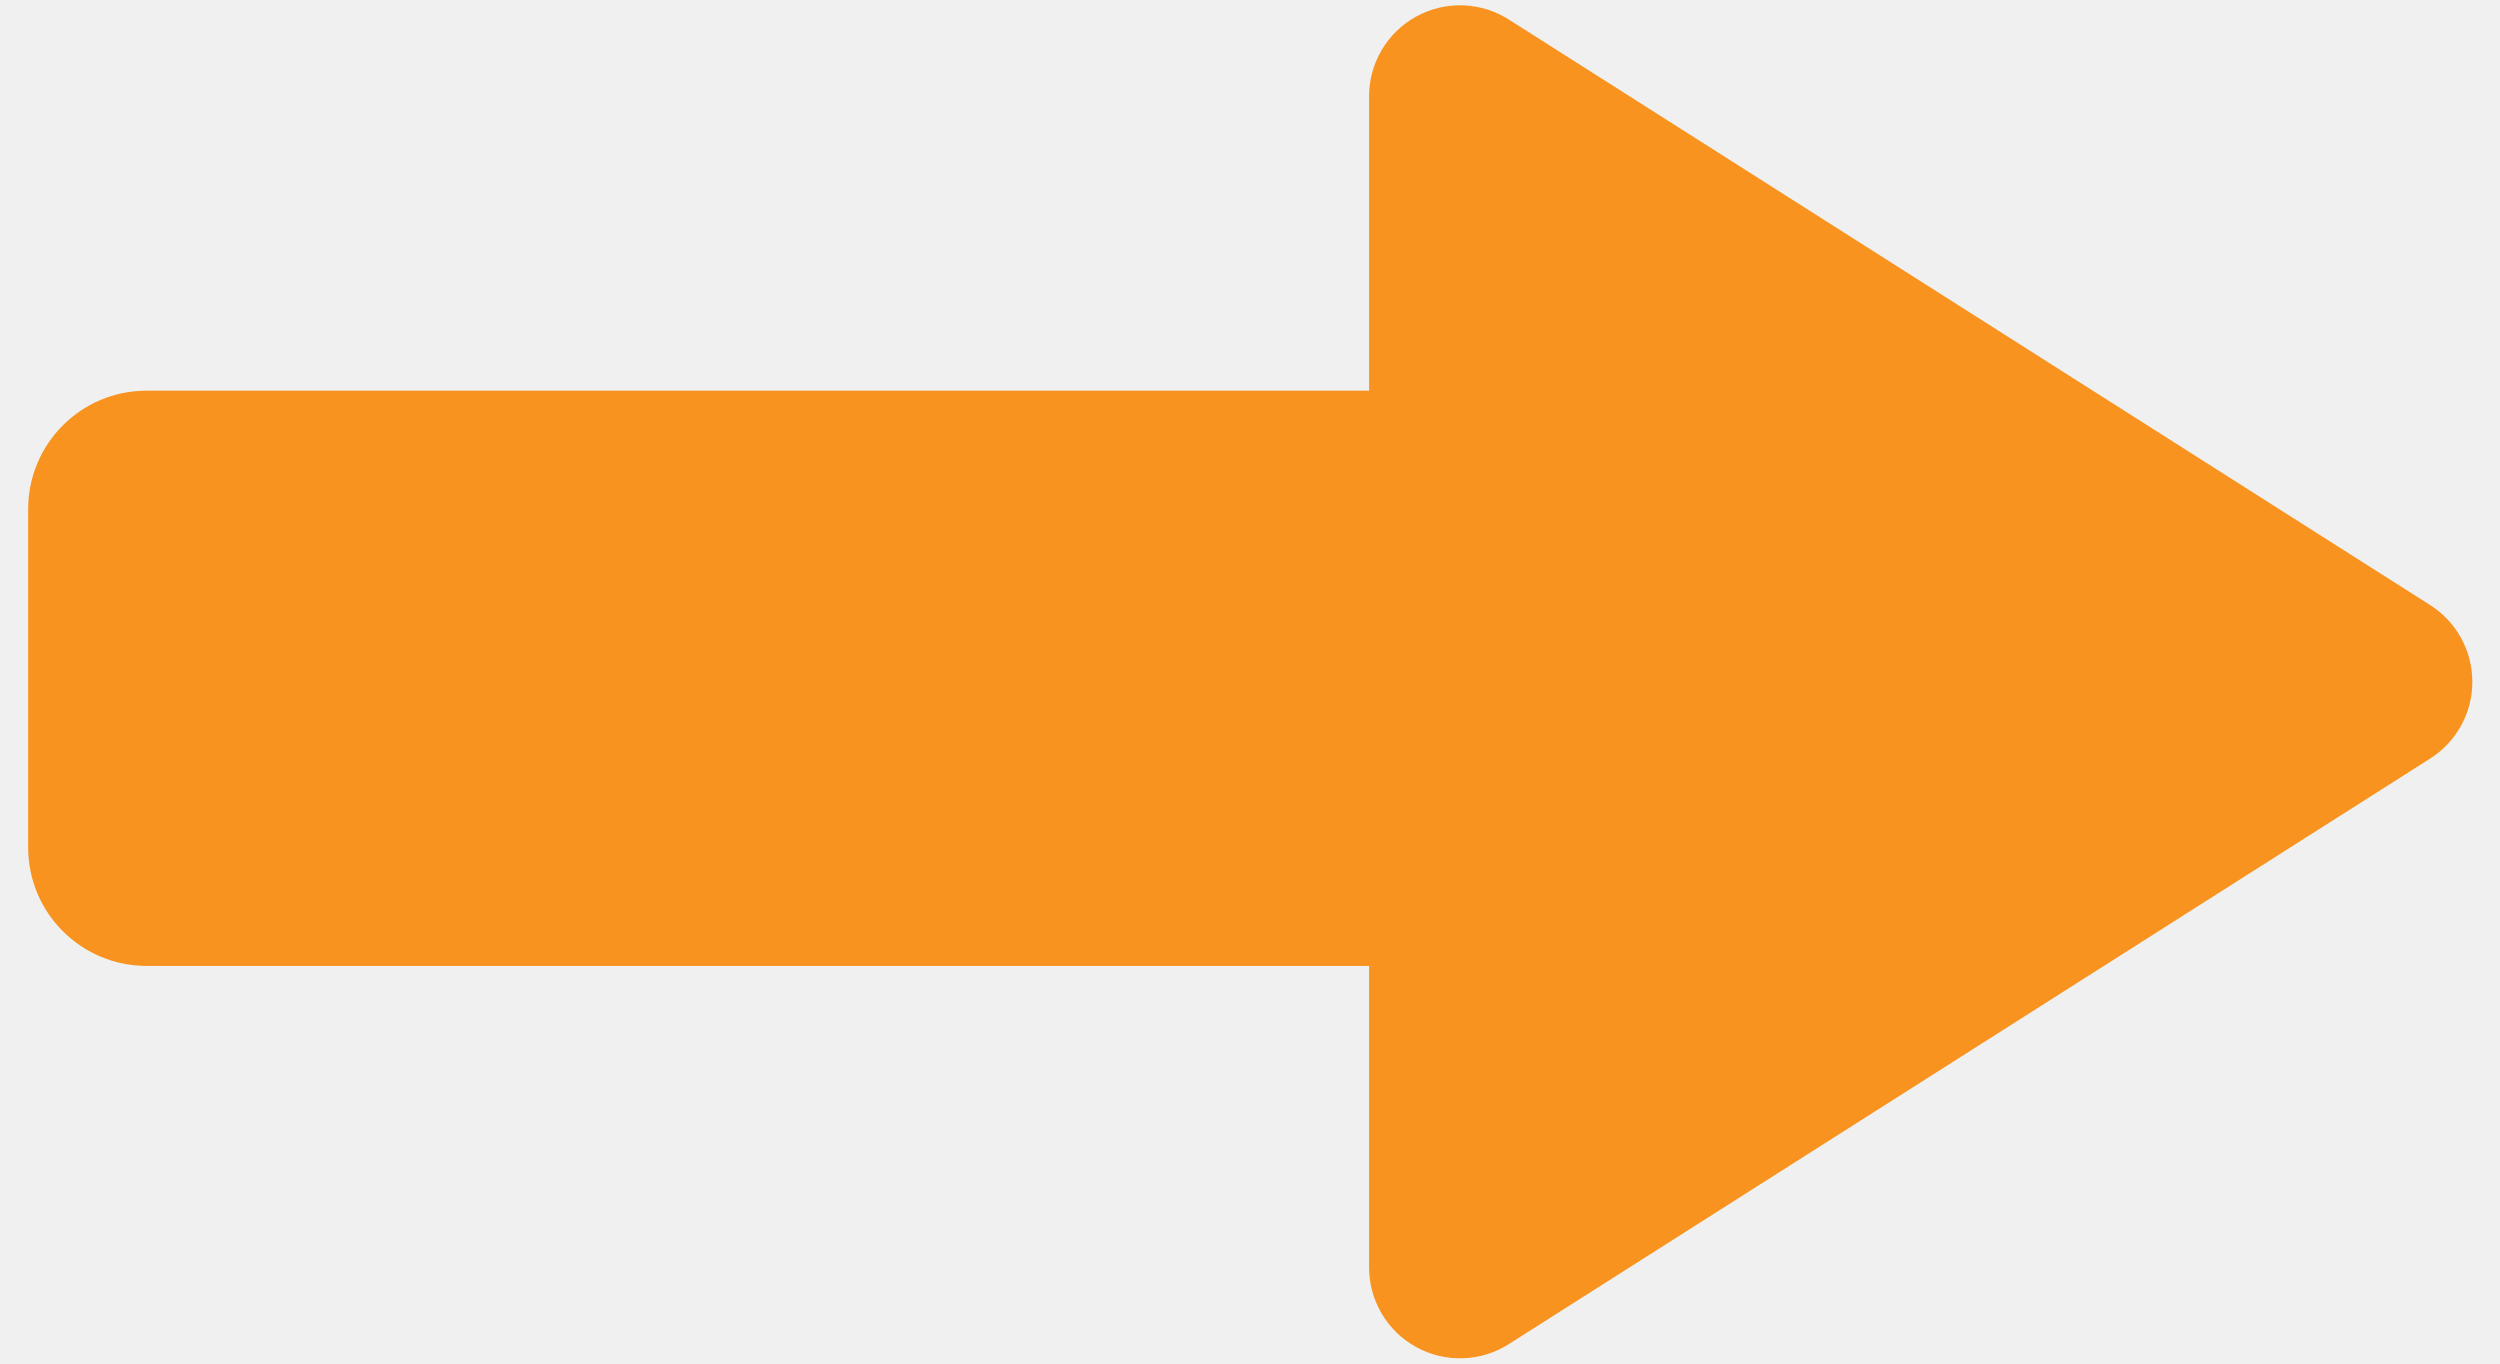
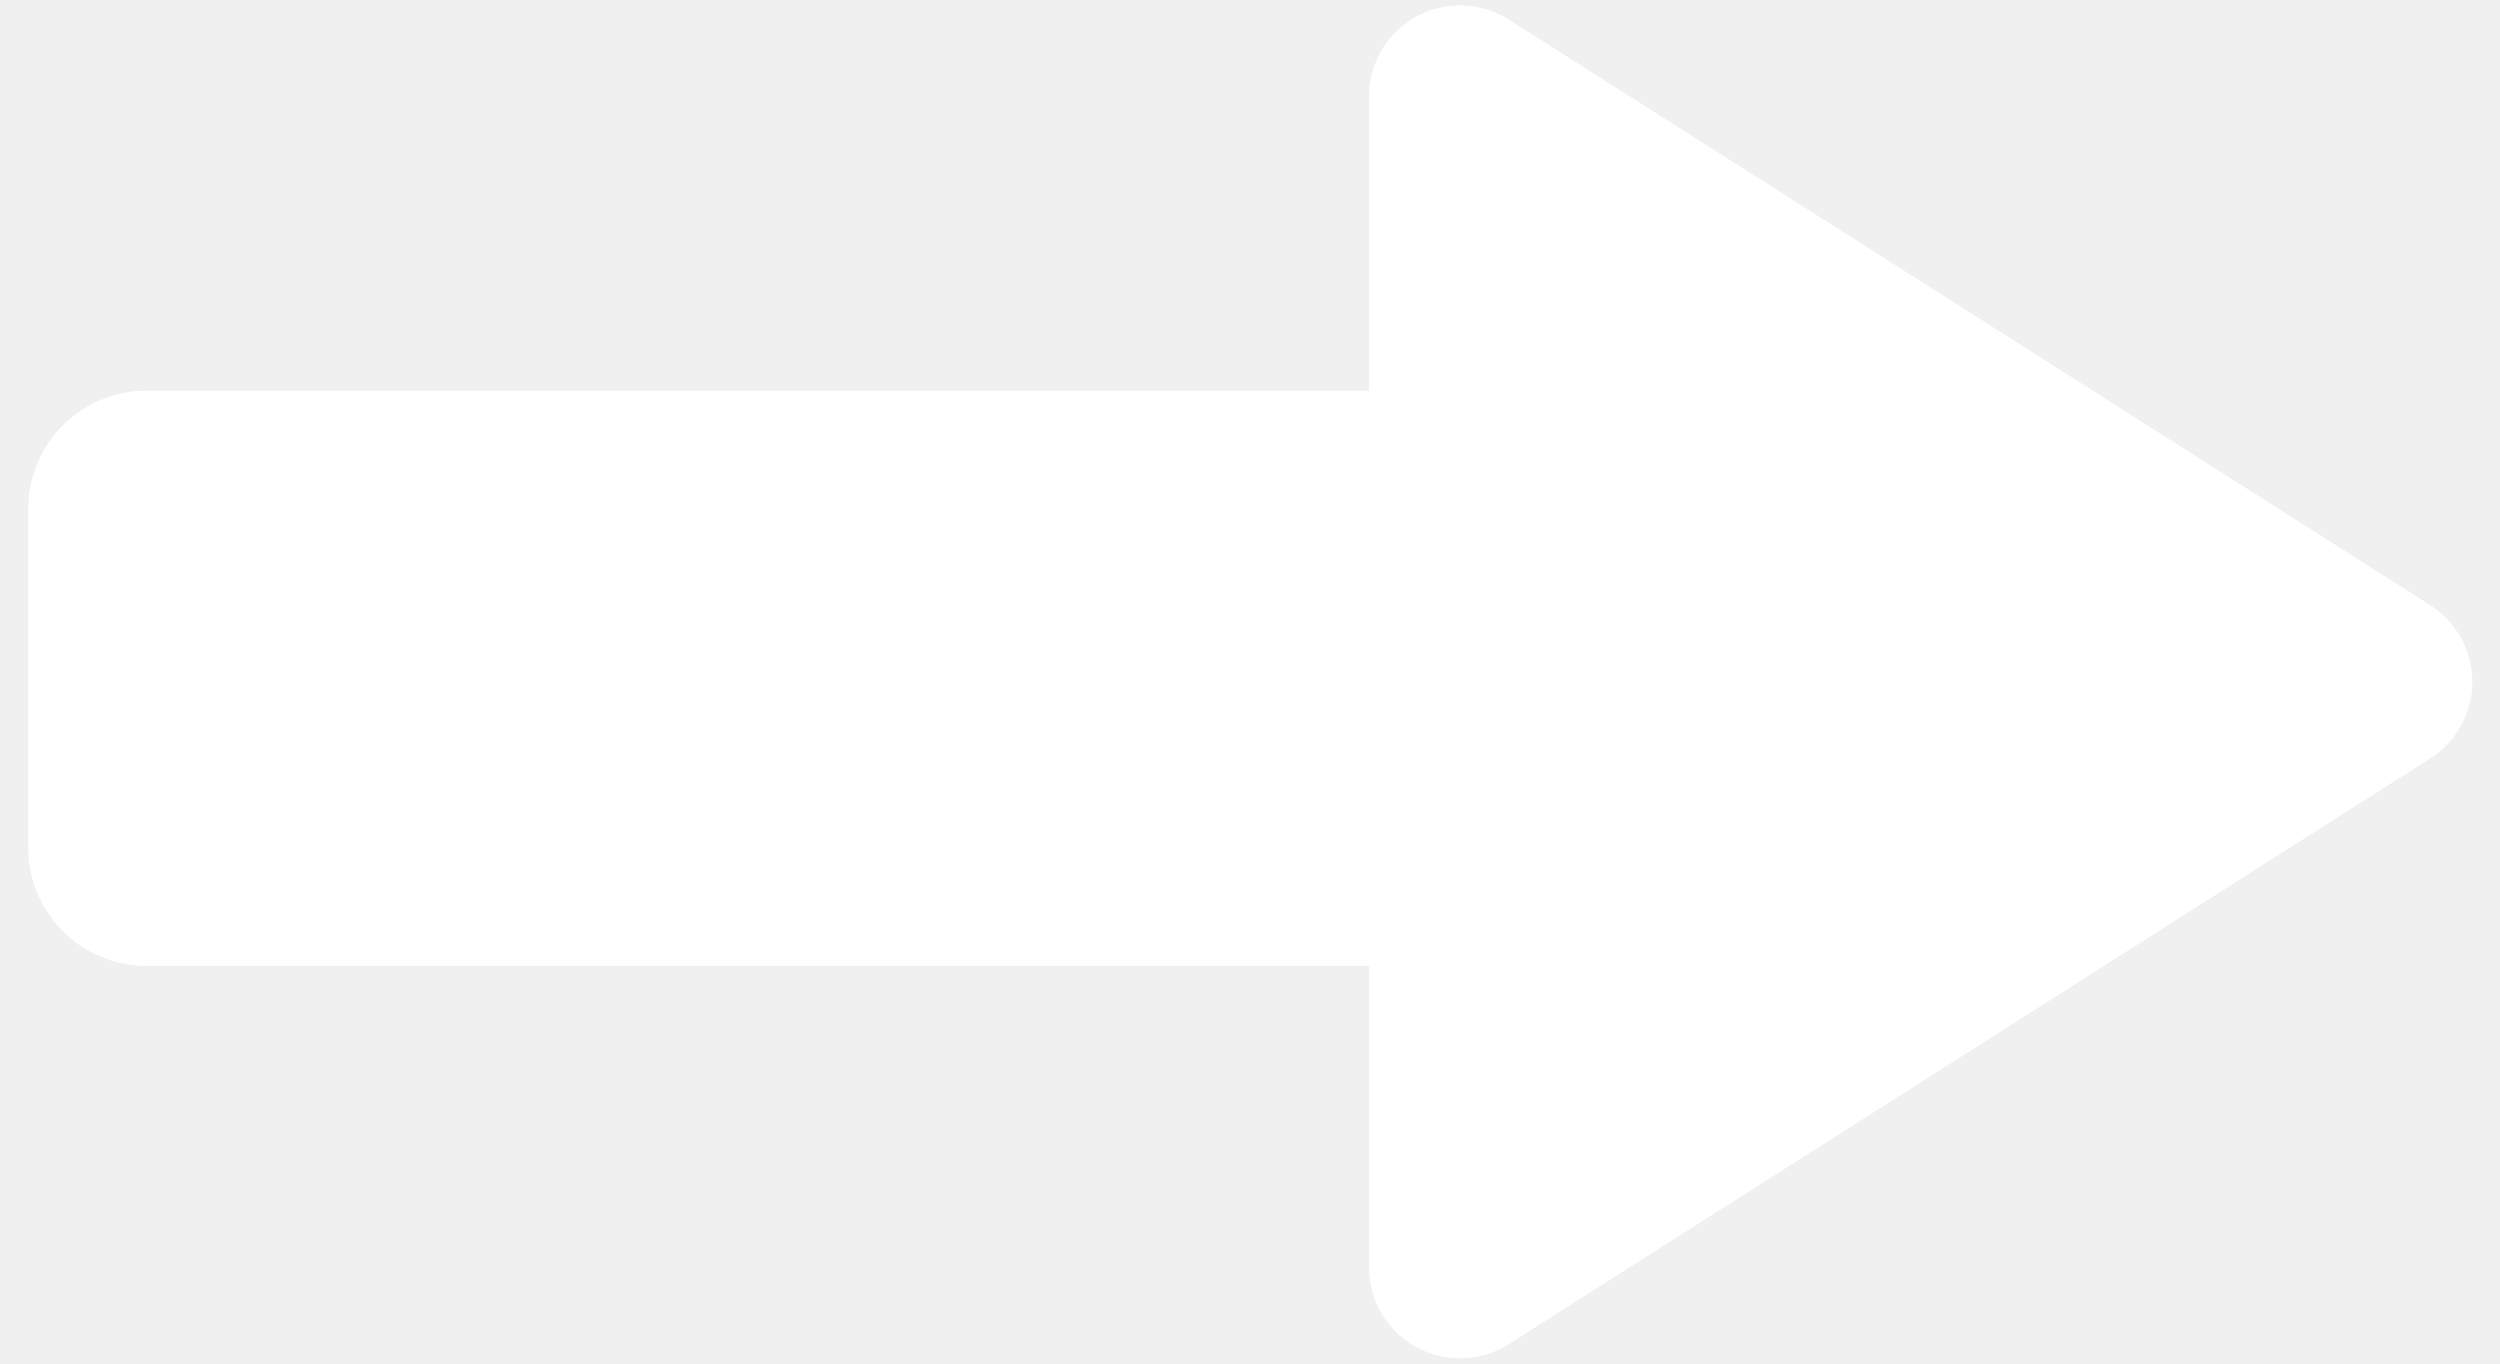
<svg xmlns="http://www.w3.org/2000/svg" id="Layer_1" data-name="Layer 1" width="110" height="60" viewBox="0 0 110 60">
  <defs>
-     <style>.cls-1{fill:#f7931e;}</style>
+     <style>.cls-1{fill:#fff;}</style>
  </defs>
  <rect class="cls-1" x="1.24" y="17.19" width="75.31" height="25.31" rx="5.21" />
  <path class="cls-1" d="M106.89,33.4,66.42,59.12a4,4,0,0,1-6.18-3.4V4.28A4,4,0,0,1,66.42.88L106.89,26.6A4,4,0,0,1,106.89,33.4Z" />
</svg>
